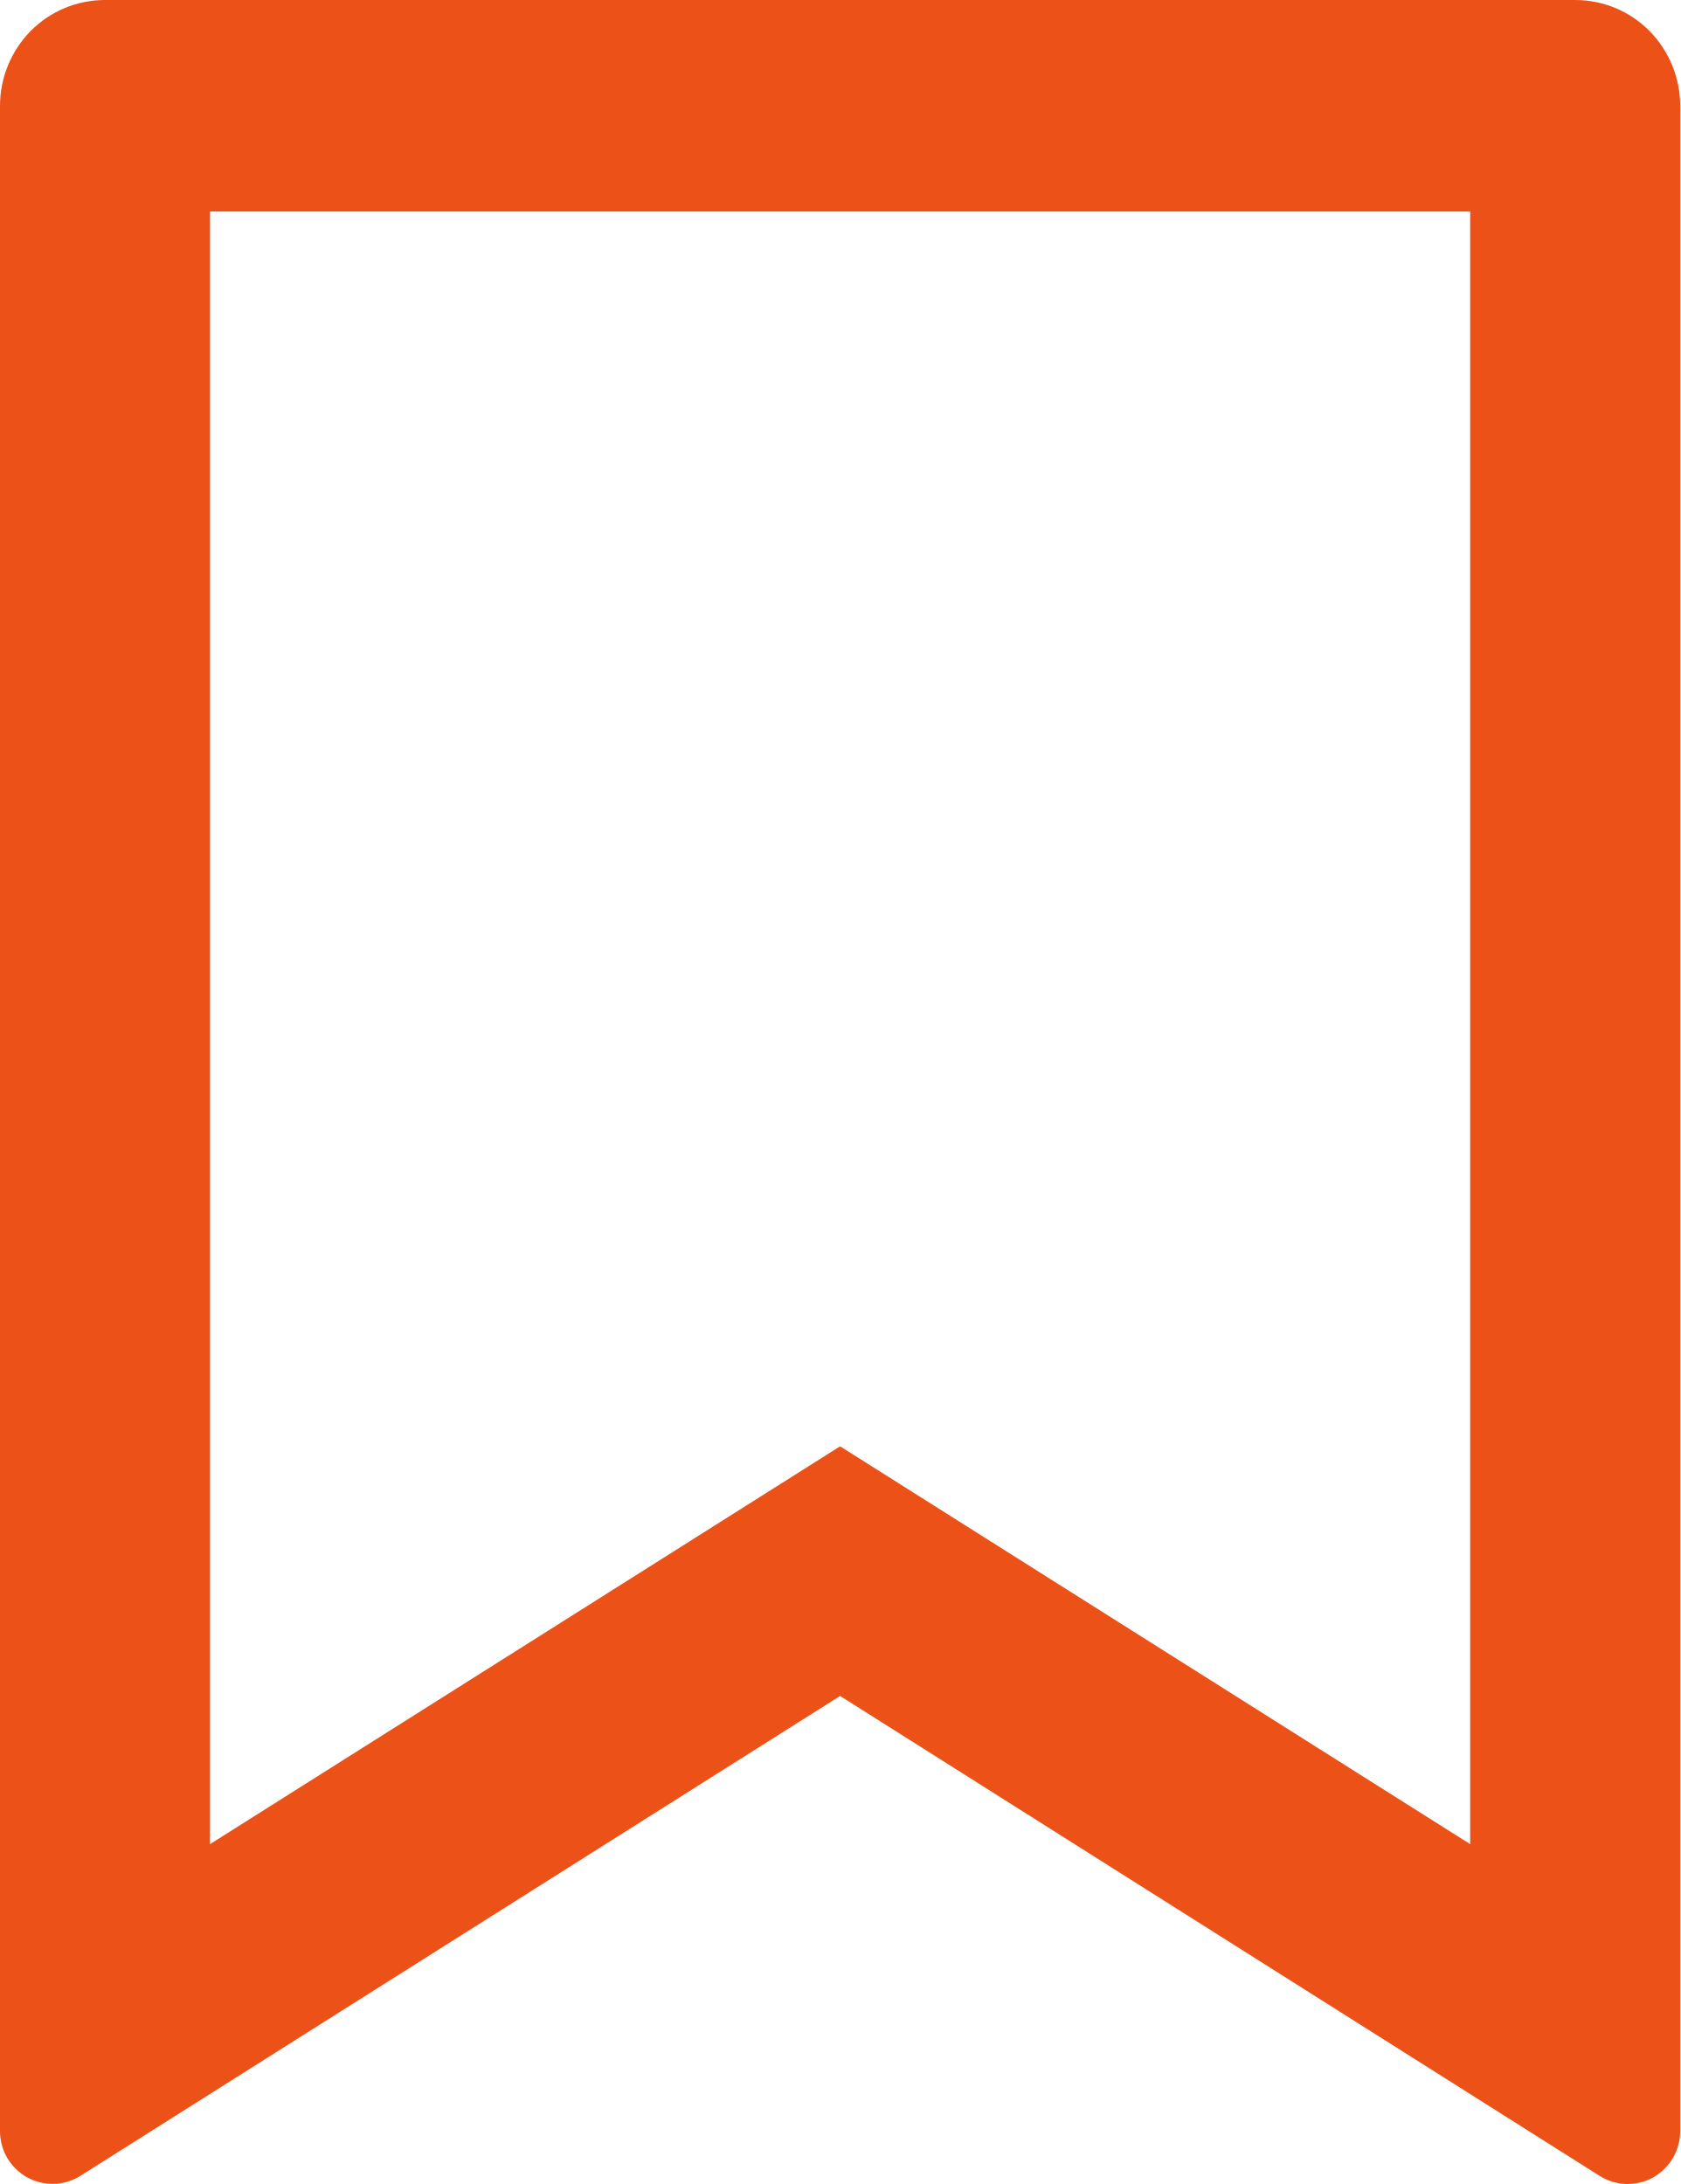
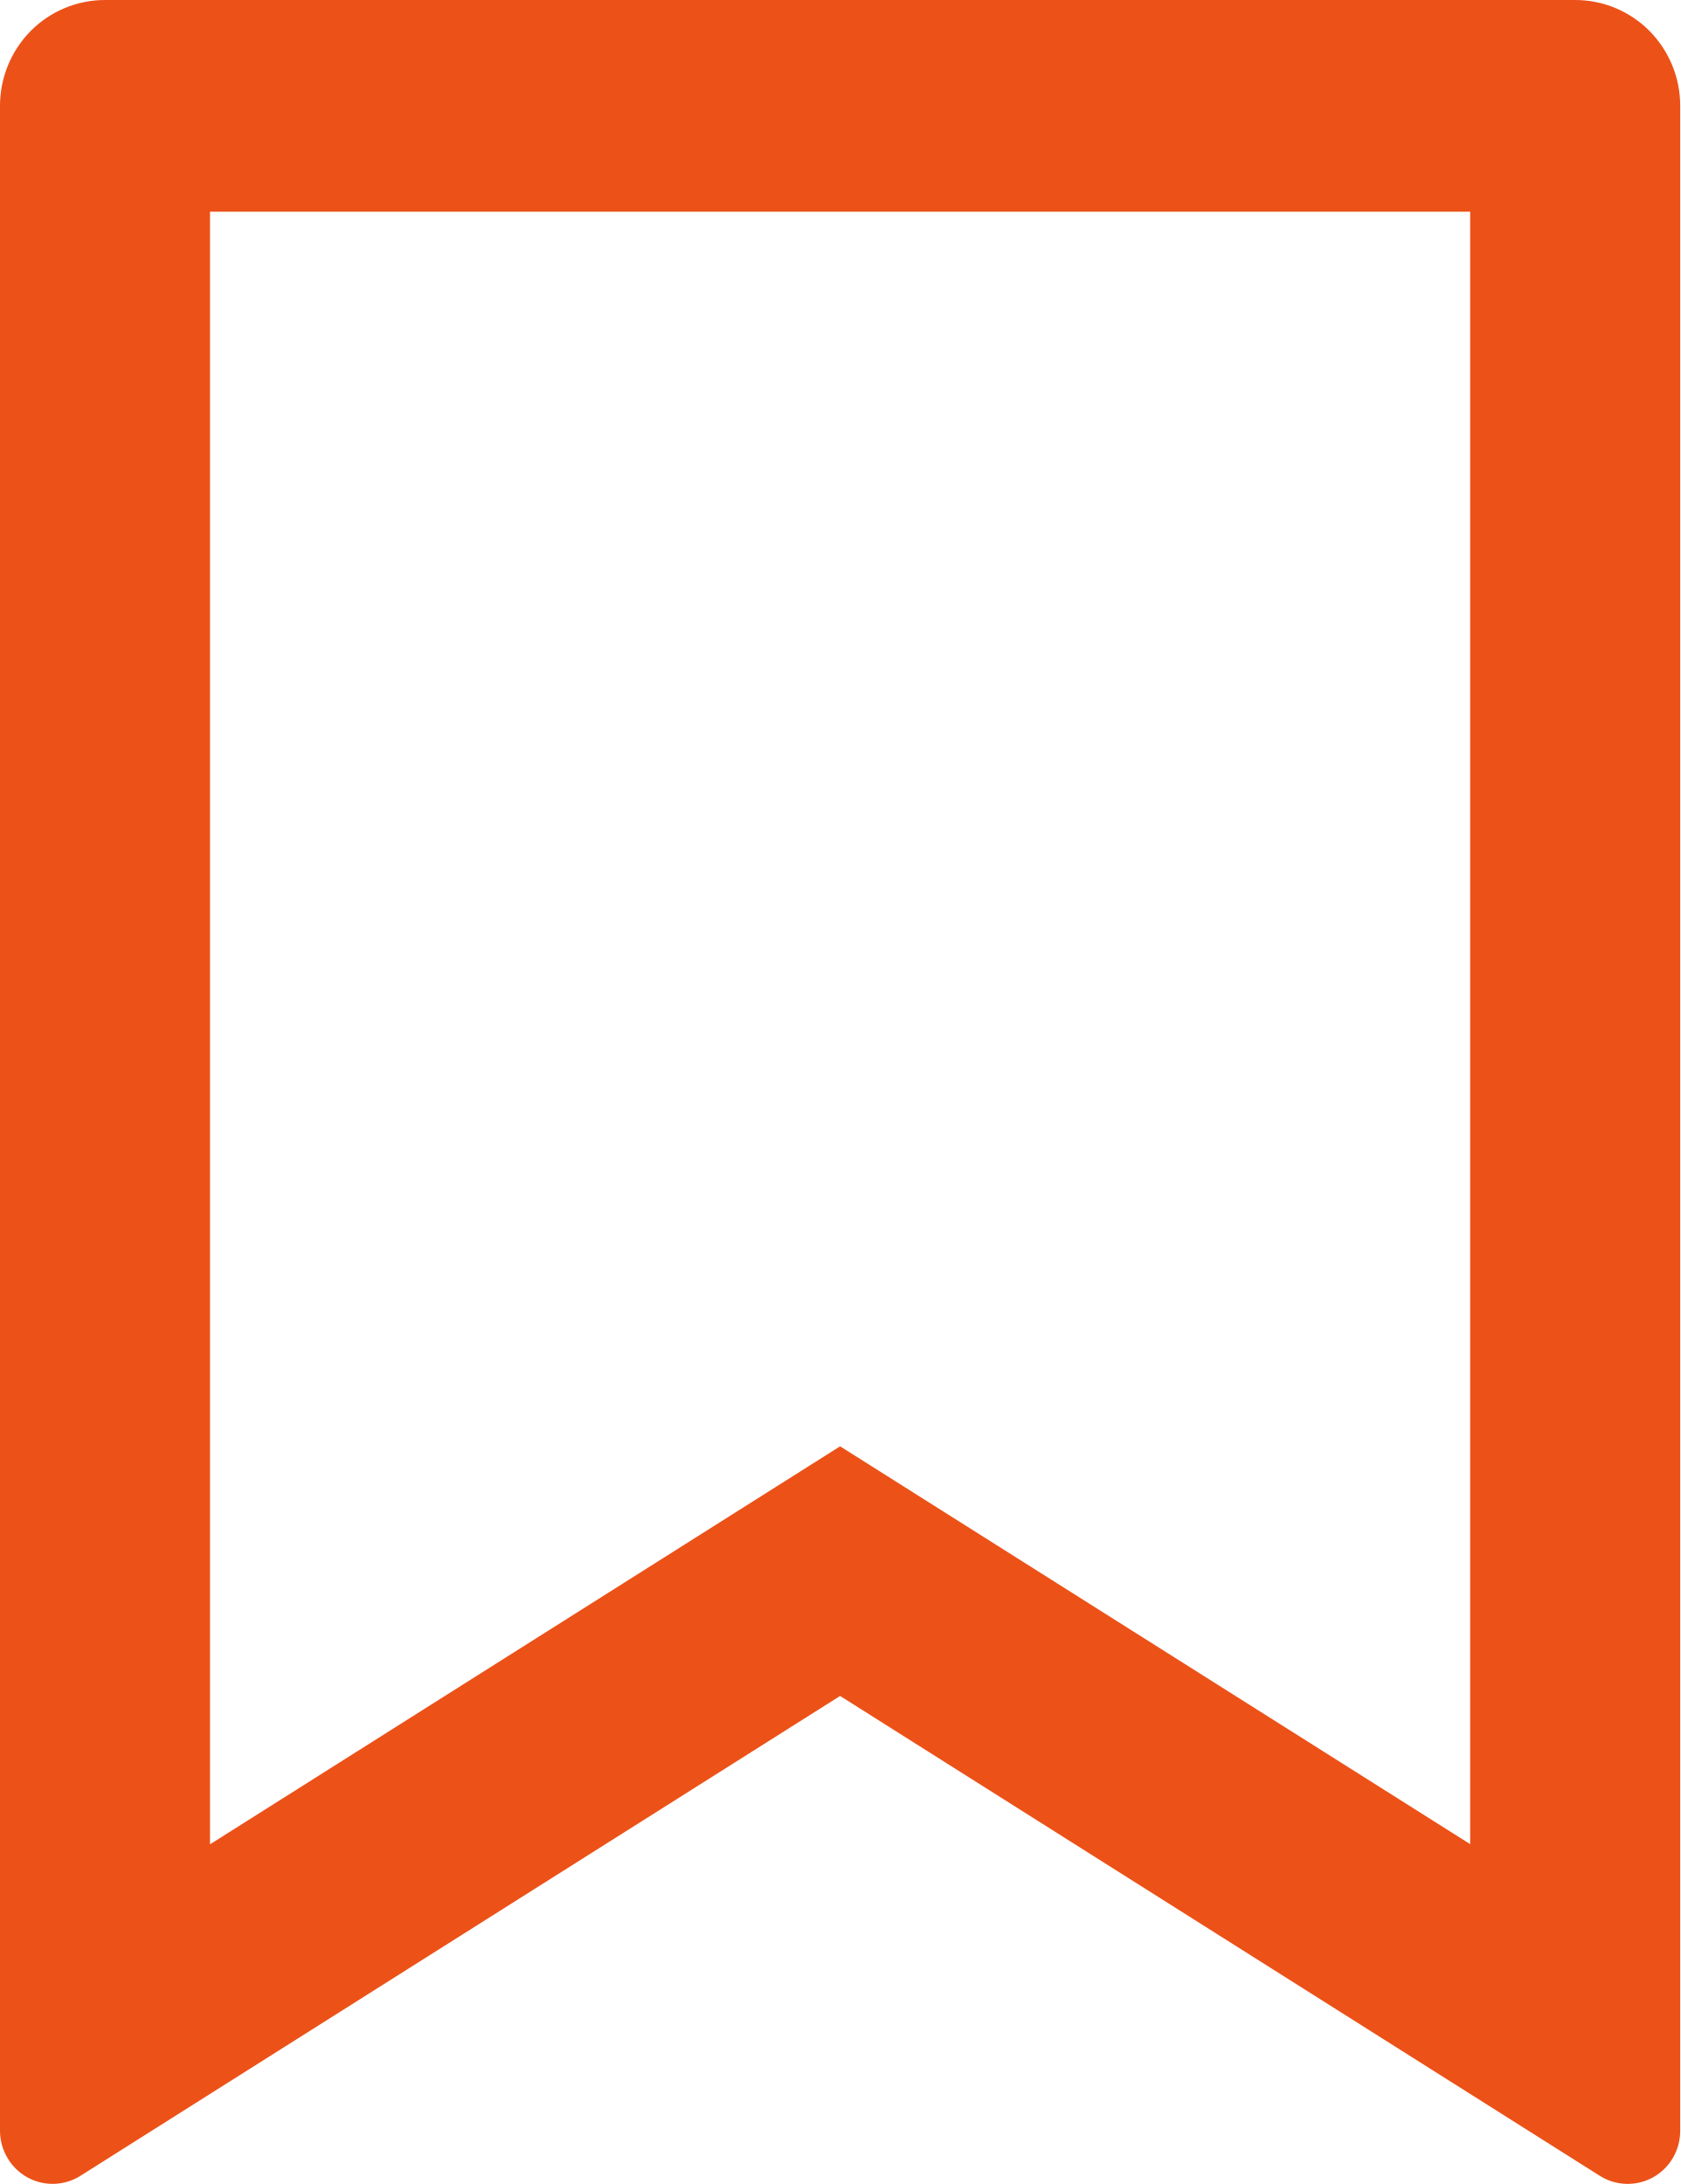
- <svg xmlns="http://www.w3.org/2000/svg" width="10" height="13" viewBox="0 0 10 13" fill="none">
-   <path d="M0.625 0H9.375C9.541 0 9.7 0.066 9.817 0.184C9.934 0.303 10 0.463 10 0.63V12.685C10 12.741 9.985 12.796 9.957 12.845C9.928 12.893 9.888 12.933 9.839 12.961C9.79 12.988 9.735 13.001 9.679 13C9.623 12.998 9.569 12.982 9.521 12.952L5 10.095L0.479 12.951C0.431 12.981 0.377 12.998 0.321 12.999C0.266 13.001 0.21 12.987 0.161 12.96C0.113 12.933 0.072 12.893 0.043 12.845C0.015 12.796 4.15443e-05 12.741 0 12.685V0.63C0 0.463 0.066 0.303 0.183 0.184C0.3 0.066 0.459 0 0.625 0ZM8.75 1.259H1.25V10.977L5 8.609L8.75 10.977V1.259Z" fill="#EC5118" />
+ <svg xmlns="http://www.w3.org/2000/svg" width="10" height="13" fill="none">
+   <path d="M.625 0h8.75a.623.623 0 0 1 .442.184.632.632 0 0 1 .183.445v12.055a.317.317 0 0 1-.043.16.314.314 0 0 1-.118.116.311.311 0 0 1-.318-.009L5 10.095.479 12.951a.31.31 0 0 1-.317.009.313.313 0 0 1-.118-.116A.317.317 0 0 1 0 12.685V.63C0 .463.066.302.183.184A.623.623 0 0 1 .625 0ZM8.75 1.26h-7.5v9.718L5 8.609l3.75 2.368v-9.718Z" fill="#EC5118" />
</svg>
